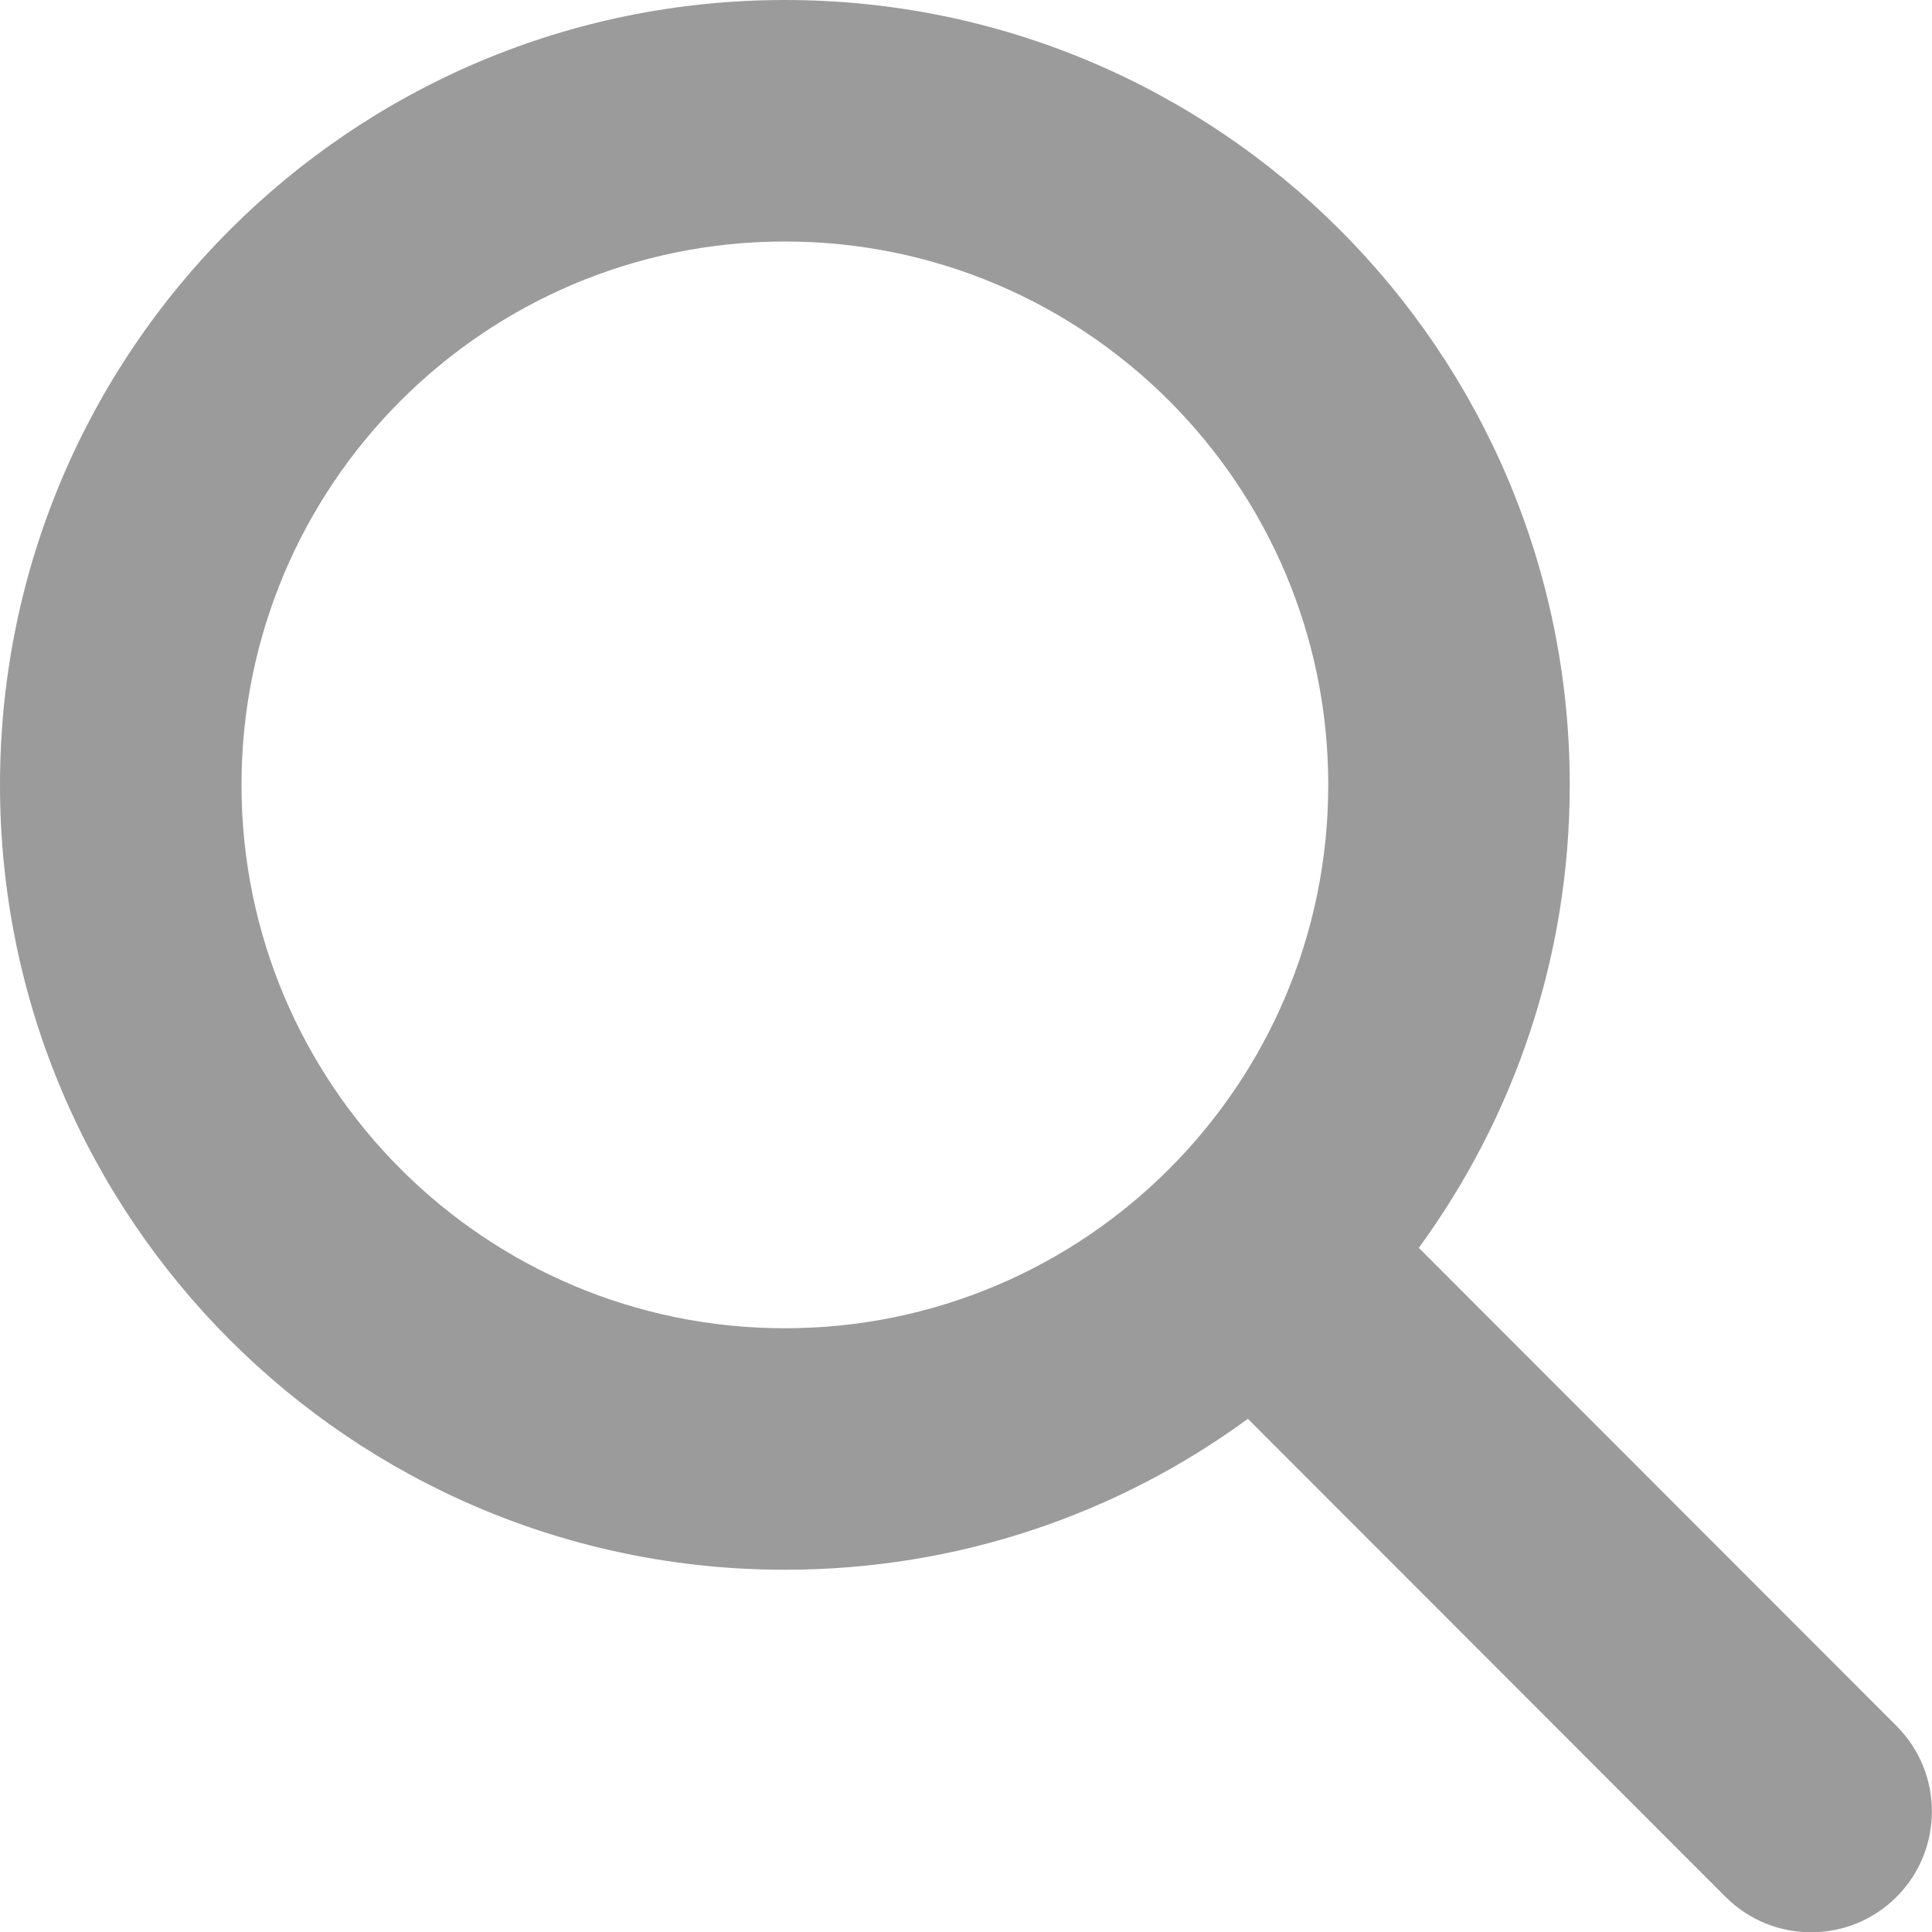
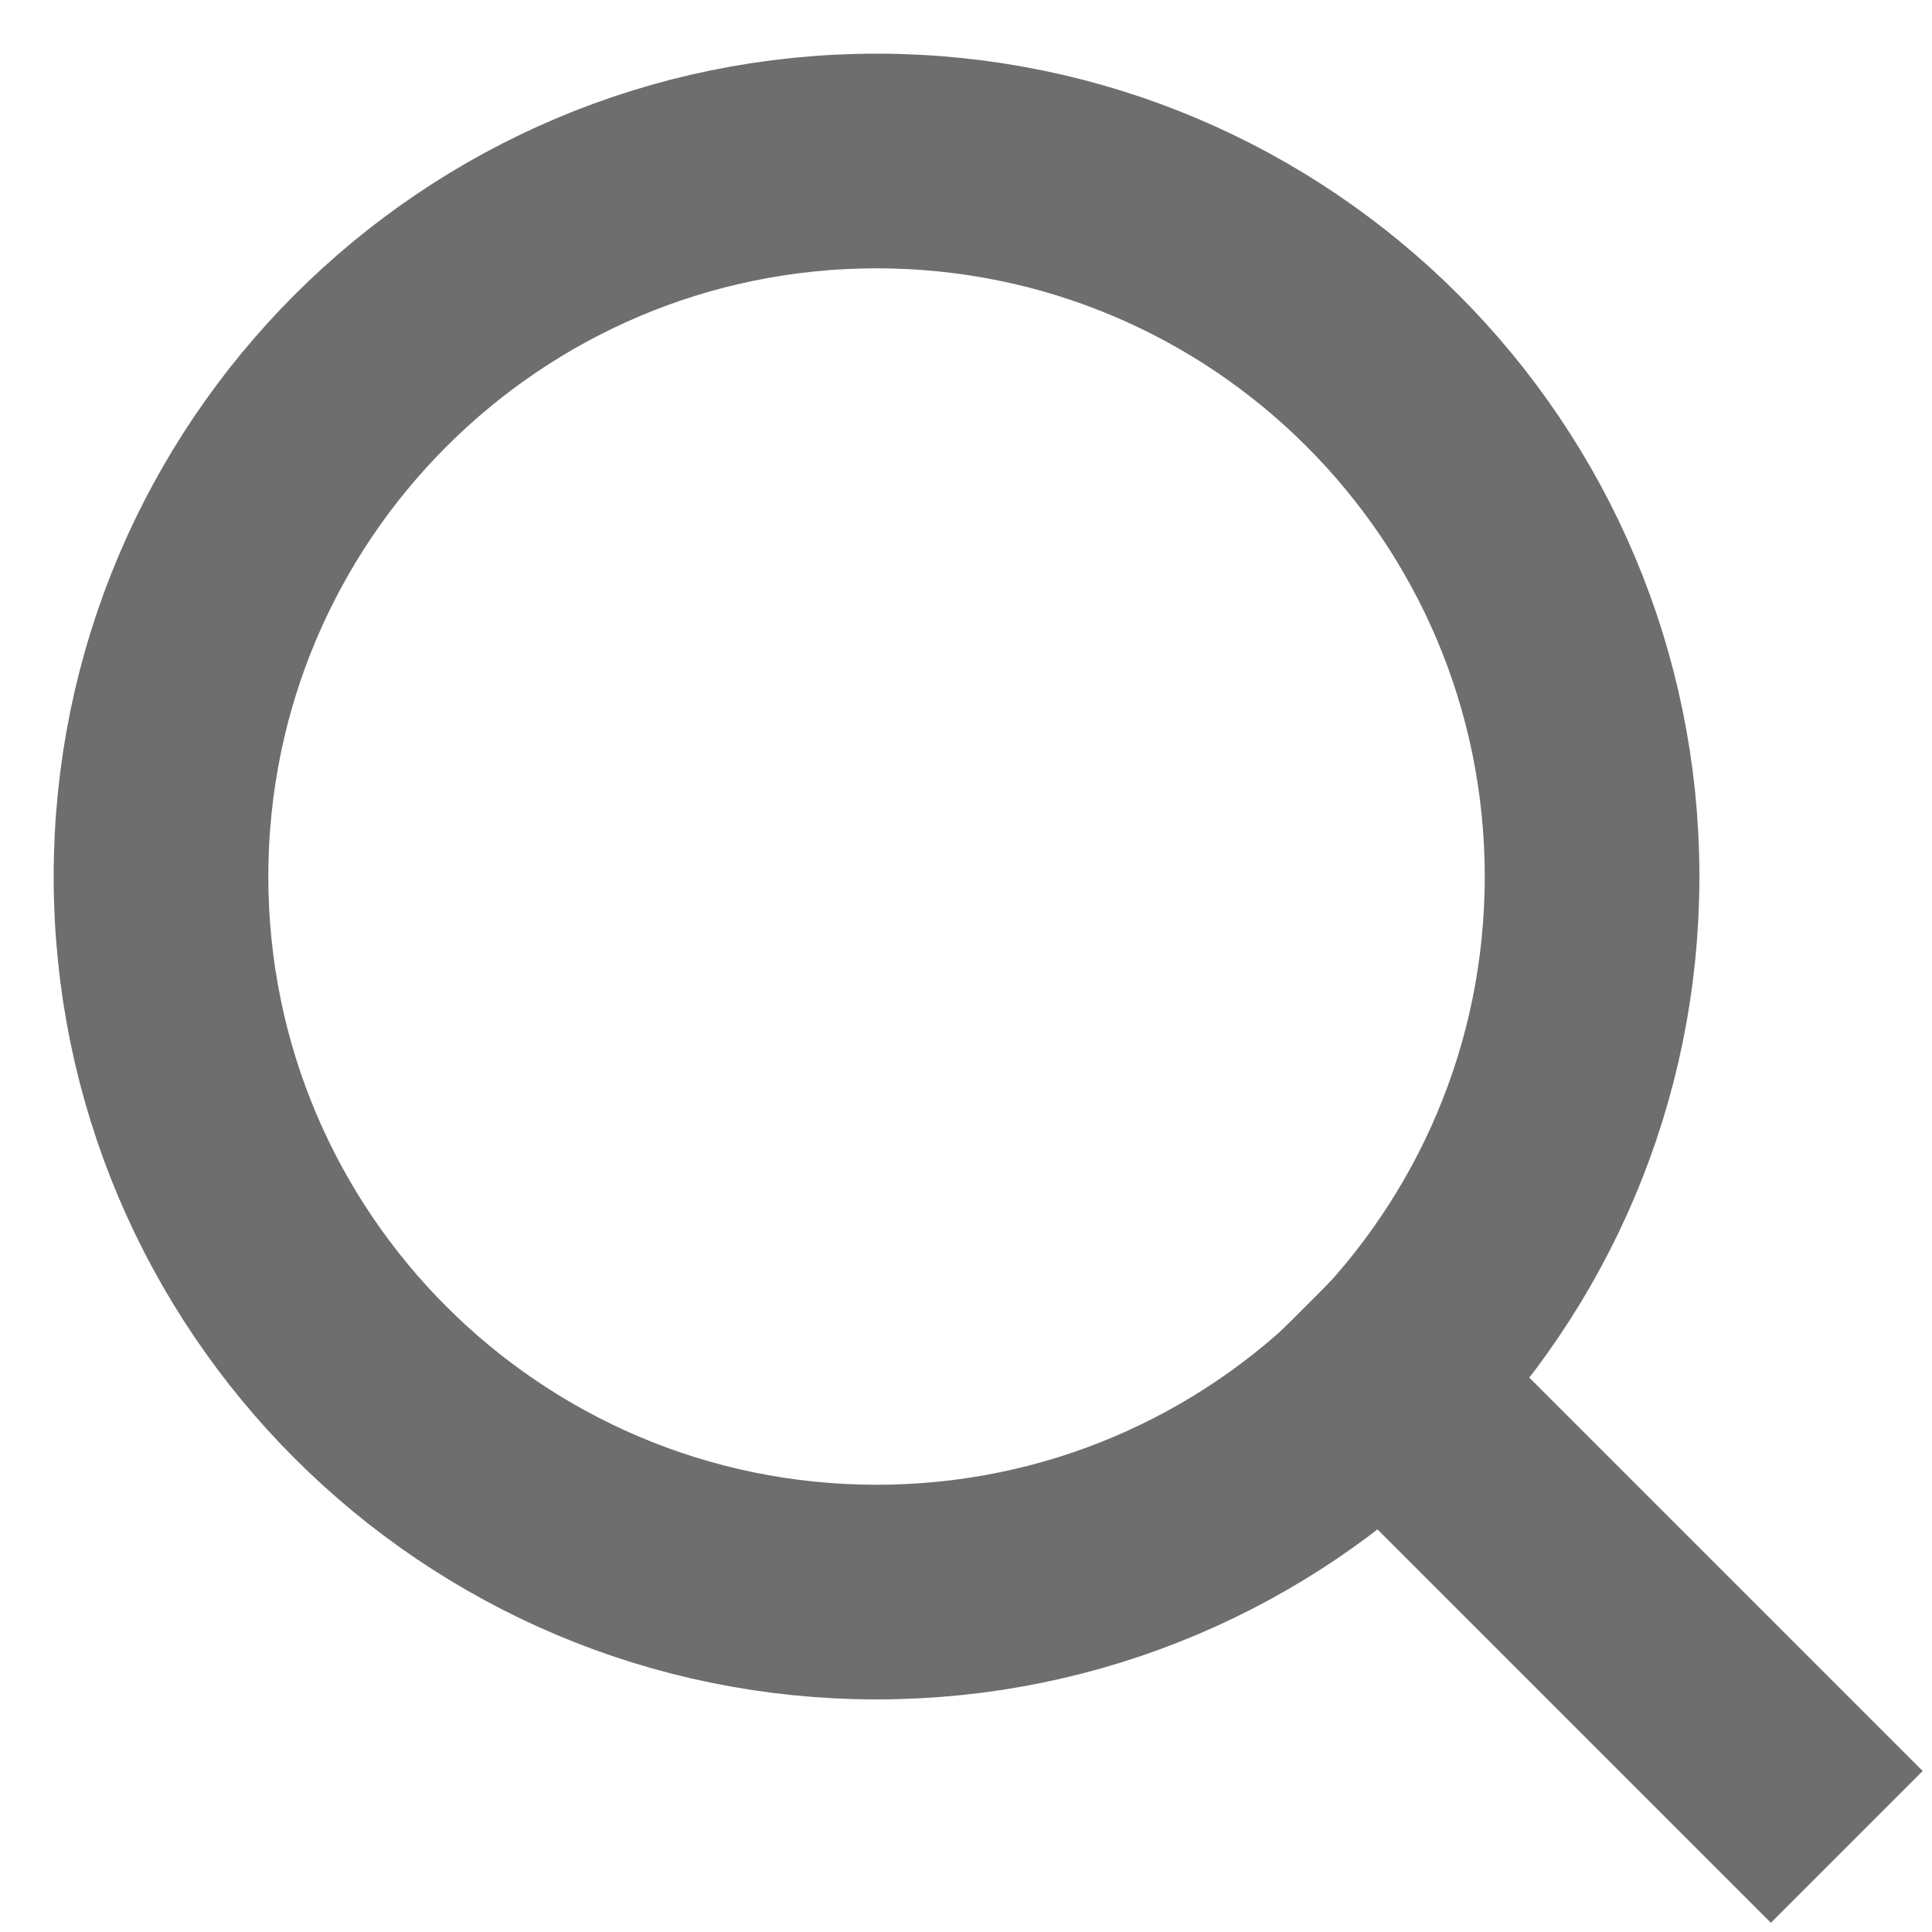
- <svg xmlns="http://www.w3.org/2000/svg" viewBox="0 0 512 512">
-   <path fill="#9b9b9b" d="M416 208c0 45.9-14.9 88.3-40 122.7L502.6 457.4c12.5 12.5 12.5 32.8 0 45.3s-32.8 12.5-45.3 0L330.7 376c-34.4 25.2-76.8 40-122.7 40C93.1 416 0 322.9 0 208S93.1 0 208 0S416 93.1 416 208zM208 352c79.5 0 144-64.5 144-144s-64.5-144-144-144S64 128.5 64 208s64.5 144 144 144z" />
+ <svg xmlns="http://www.w3.org/2000/svg" width="18" height="18" viewBox="0 0 18 18" fill="none">
+   <path d="M8.167 14.833C11.849 14.833 14.833 11.849 14.833 8.167C14.833 4.485 11.849 1.5 8.167 1.5C4.485 1.5 1.5 4.485 1.5 8.167C1.5 11.849 4.485 14.833 8.167 14.833Z" stroke="#6E6E6E" stroke-width="2" stroke-linecap="round" stroke-linejoin="round" />
+   <path d="M16.499 16.5L12.874 12.875" stroke="#6E6E6E" stroke-width="2" stroke-linecap="square" stroke-linejoin="round" />
</svg>
